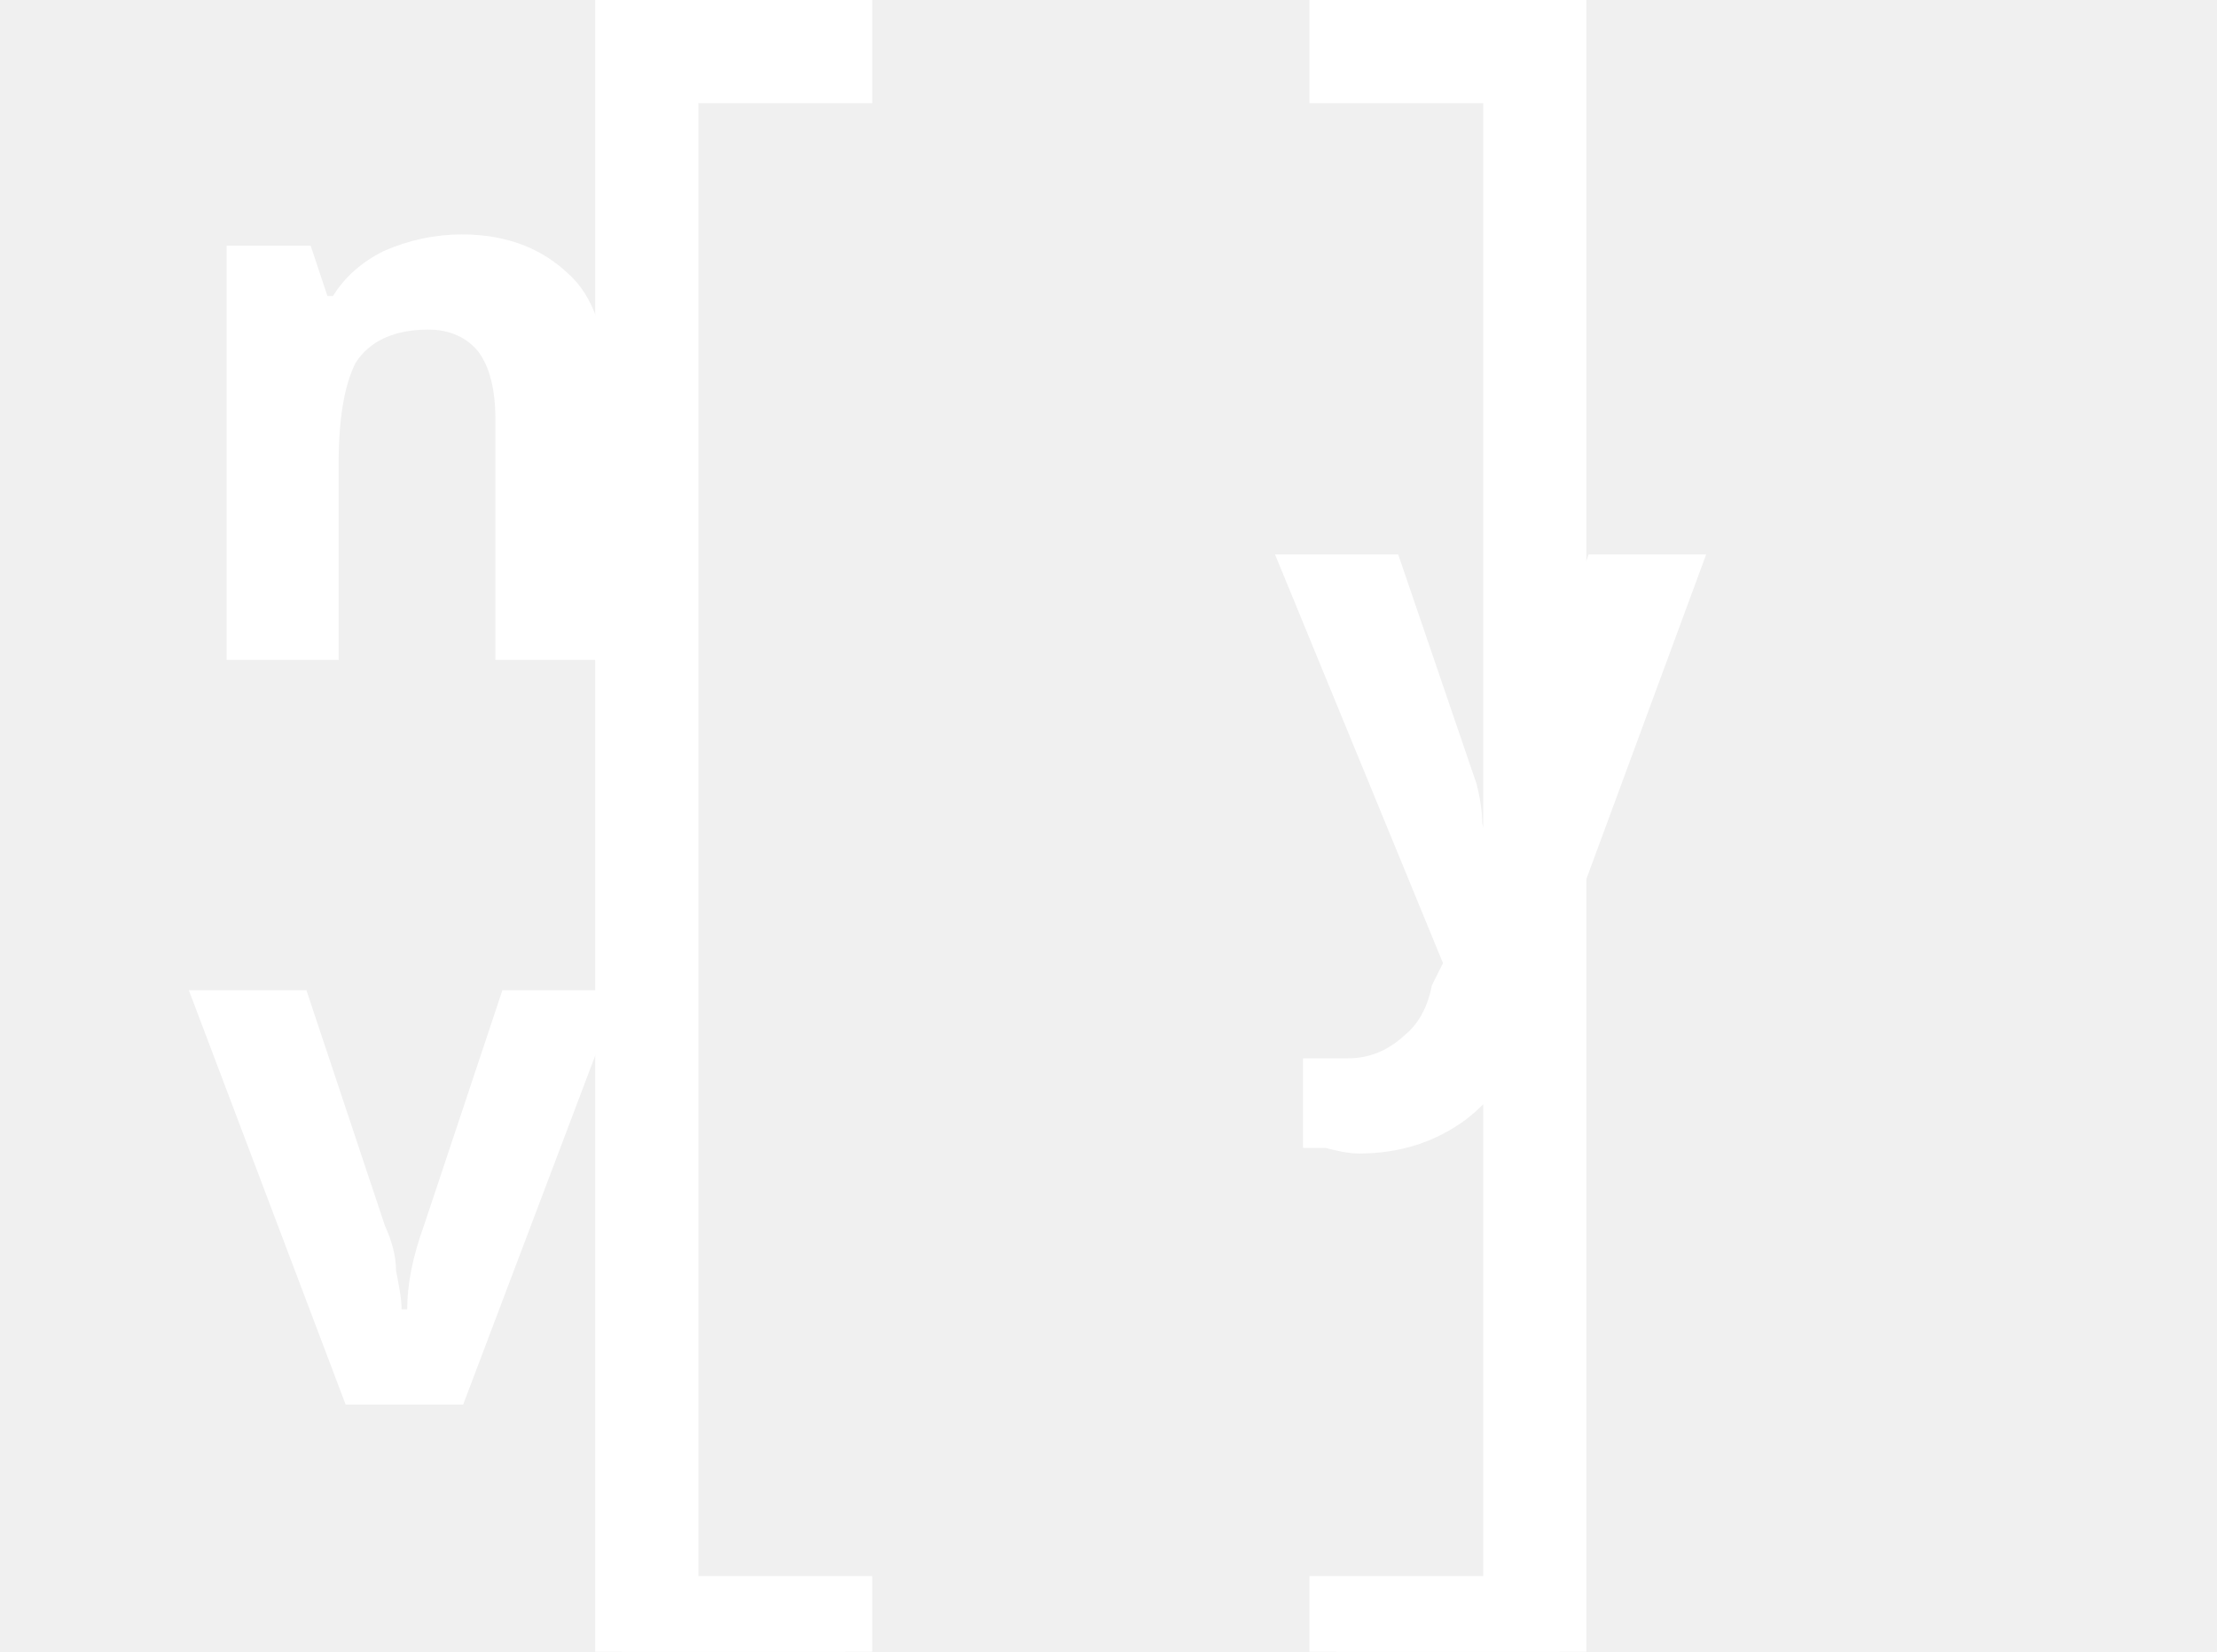
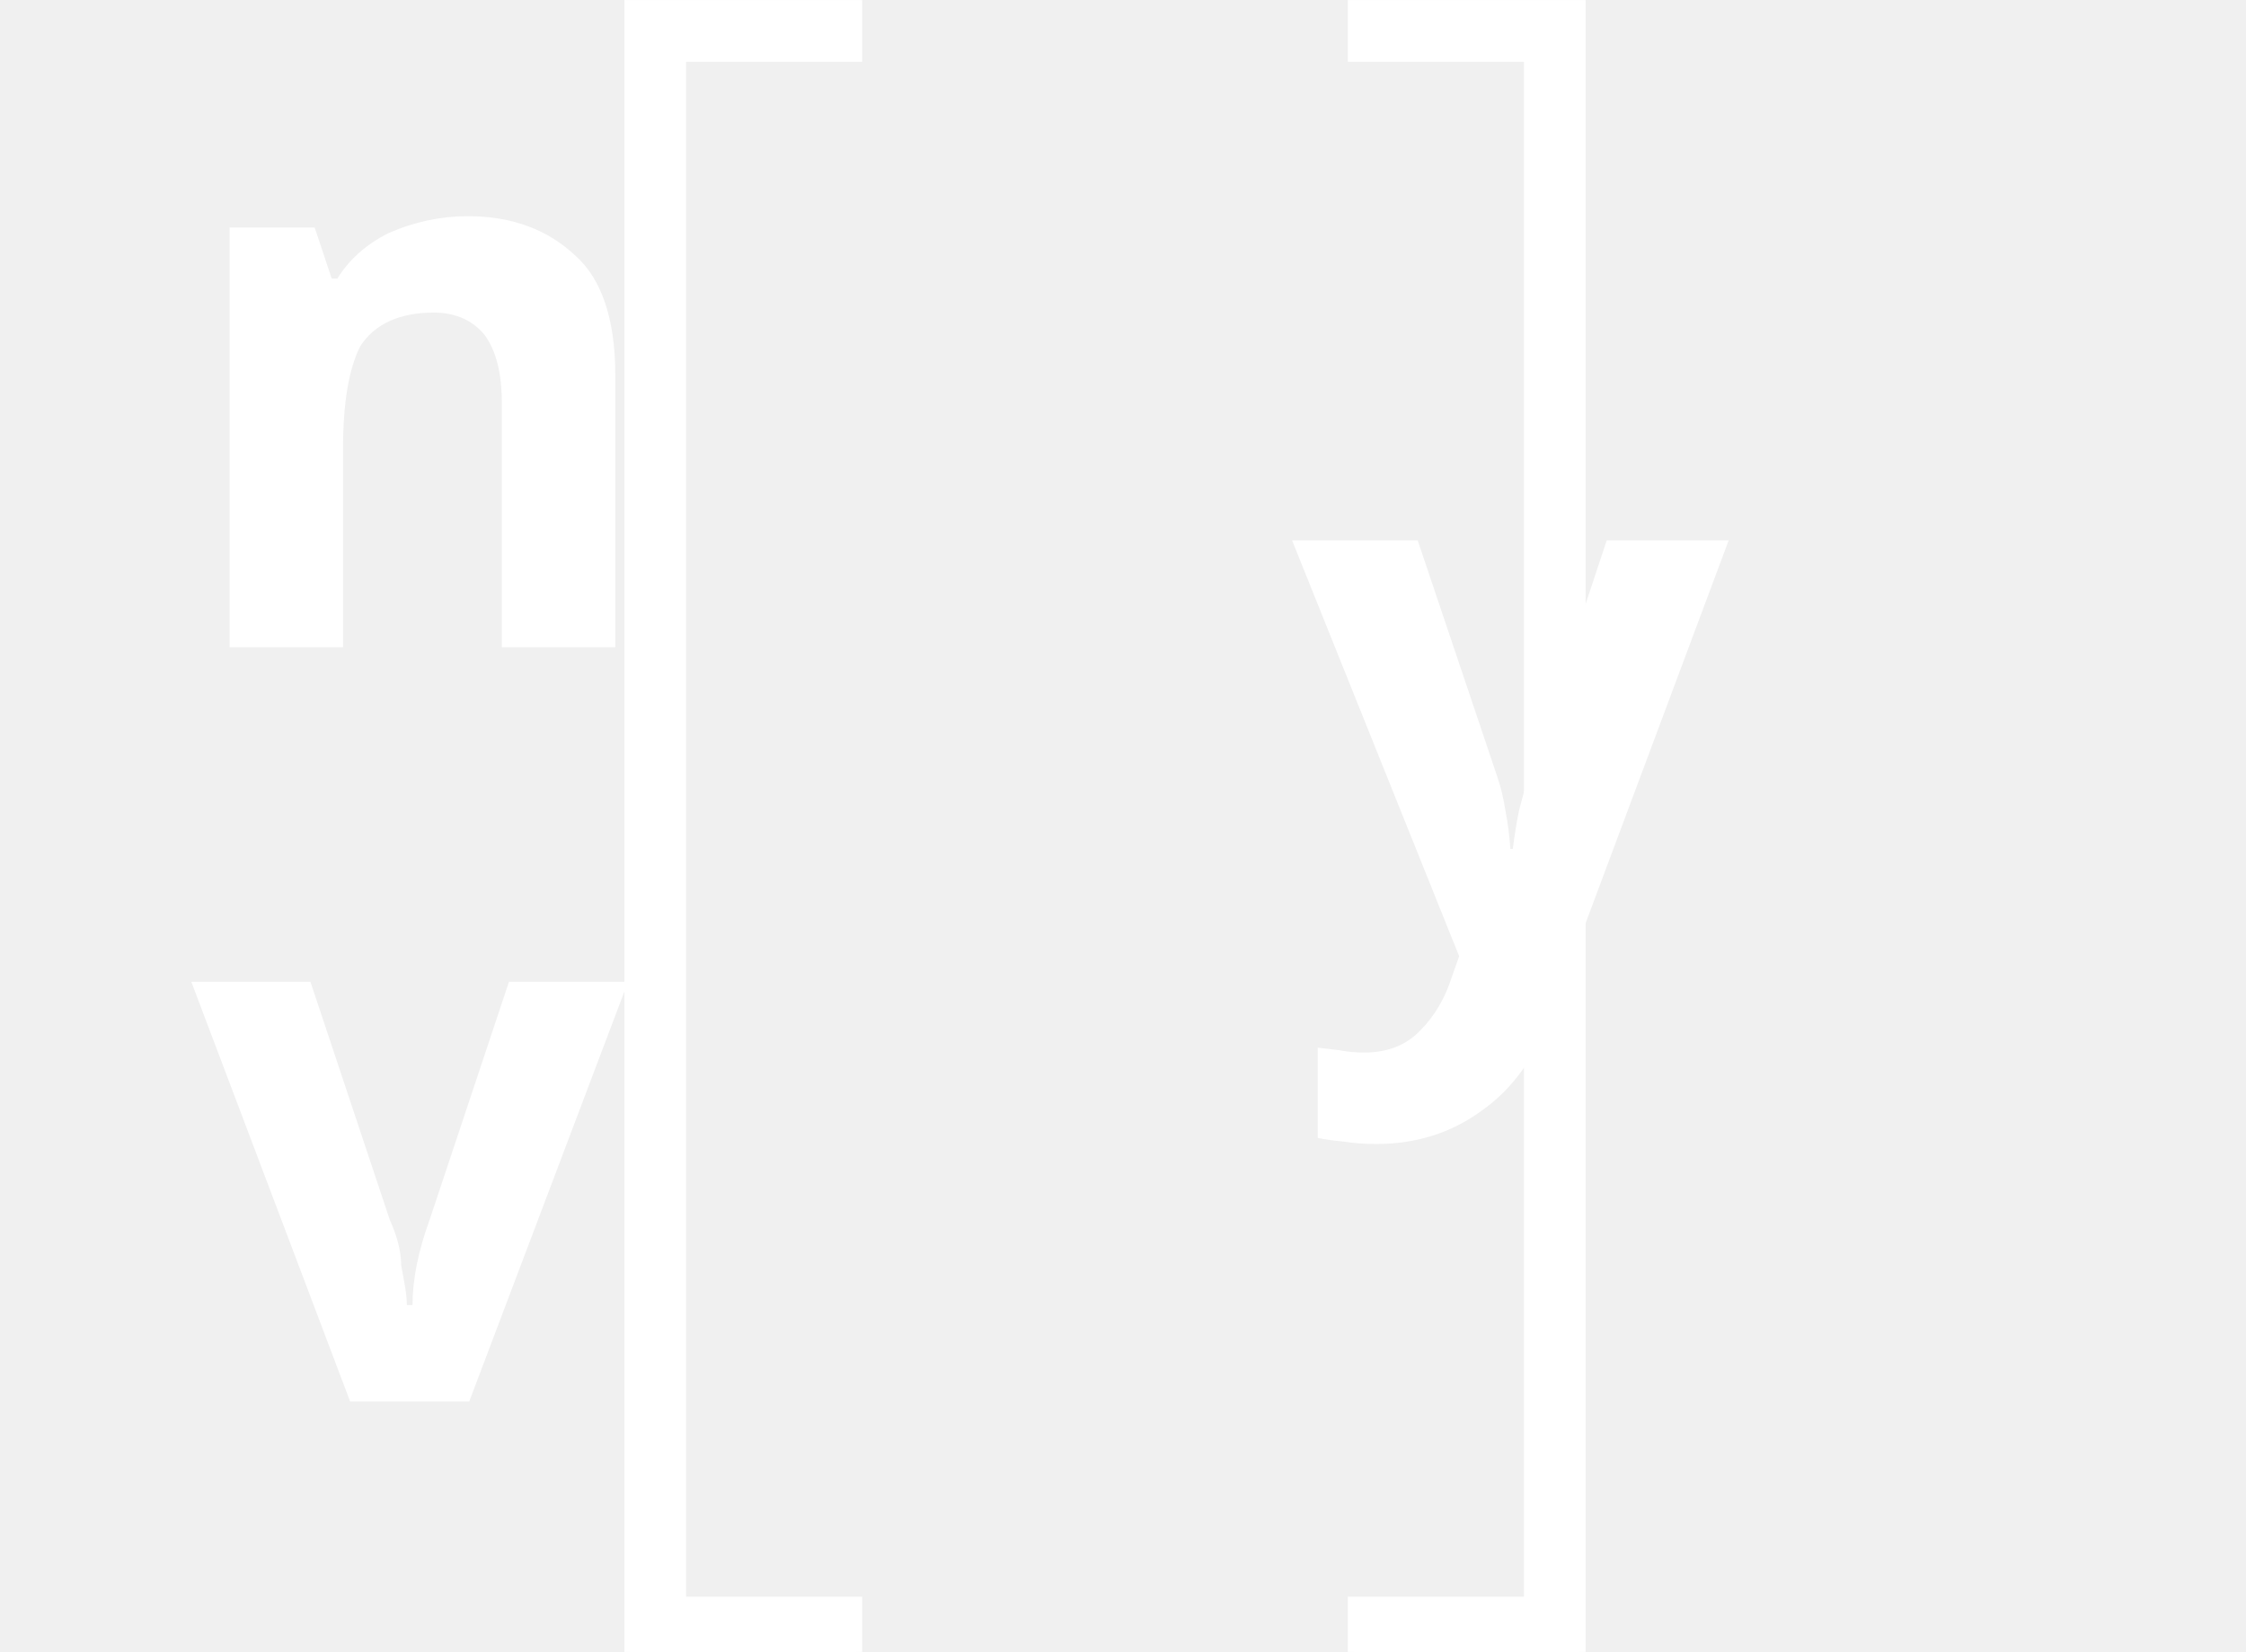
- <svg xmlns="http://www.w3.org/2000/svg" width="6.187mm" height="4.61mm" viewBox="0 0 6.187 4.61" version="1.1" id="svg5">
+ <svg xmlns="http://www.w3.org/2000/svg" width="108.76" height="80" viewBox="0 0 28.776 21.167" version="1.1" id="svg5">
  <defs id="defs2">
    <clipPath id="clipPath5822-3-3">
      <path d="M 6,0 H 9 V 14.348 H 6 Z m 0,0" id="path7357-6-2" />
    </clipPath>
    <clipPath id="clipPath6219-7-0">
      <path d="m 13,0 h 3 v 14.348 h -3 z m 0,0" id="path507-5-6" />
    </clipPath>
  </defs>
-   <g id="layer1" transform="translate(-119.7894,-28.03849)">
-     <text xml:space="preserve" style="font-weight:500;font-size:2.117px;font-family:Gulliver;-inkscape-font-specification:'Gulliver Medium';text-align:center;text-anchor:middle;fill:#ffffff;fill-opacity:1;stroke:#deab52;stroke-width:0.1;stroke-linecap:round;stroke-opacity:0.937;stop-color:#000000" x="120.389" y="30.759" id="text6944-1">
-       <tspan id="tspan6942-5" style="font-style:normal;font-variant:normal;font-weight:bold;font-stretch:normal;font-family:Montserrat;-inkscape-font-specification:'Montserrat Bold';fill:#ffffff;fill-opacity:1;stroke:none;stroke-width:0.1" x="120.389" y="30.759">e</tspan>
+   <g id="layer1" transform="translate(-119.7894,-28.23188)">
+     <text xml:space="preserve" style="font-weight:500;font-size:9.844px;font-family:Gulliver;-inkscape-font-specification:'Gulliver Medium';text-align:center;text-anchor:middle;fill:#ffffff;fill-opacity:1;stroke:#deab52;stroke-width:0.1;stroke-linecap:round;stroke-opacity:0.937;stop-color:#000000" x="122.58" y="40.611" id="text6944-1">
+       <tspan id="tspan6942-5" style="font-style:normal;font-variant:normal;font-weight:bold;font-stretch:normal;font-family:Montserrat;-inkscape-font-specification:'Montserrat Bold';fill:#ffffff;fill-opacity:1;stroke:none;stroke-width:0.1" x="122.58" y="40.611">e</tspan>
    </text>
-     <g clip-path="url(#clipPath5822-3-3)" clip-rule="nonzero" id="g44-9-4" transform="matrix(0.352778,0,0,0.352778,119.2225,27.58675)" style="stroke:#ffffff;stroke-width:0.425;stroke-opacity:1;fill:#ffffff;fill-opacity:1">
-       <g style="fill:#ffffff;fill-opacity:1;stroke:#ffffff;stroke-width:0.425;stroke-opacity:1" id="g572-1-7">
-         <g id="g570-2-6" transform="translate(4.794,0.29)" style="stroke:#ffffff;stroke-width:0.425;stroke-opacity:1;fill:#ffffff;fill-opacity:1">
-           <path style="stroke:#ffffff;stroke-width:0.425;stroke-opacity:1;fill:#ffffff;fill-opacity:1" d="M 1.734,14.062 H 3.5 V 13.672 H 2.125 V 1.594 H 3.5 V 1.203 H 1.734 Z" id="path73-7-5" />
+     <g clip-path="url(#clipPath5822-3-3)" clip-rule="nonzero" id="g44-9-4" transform="matrix(1.640721,0,0,1.640721,117.1527,25.85805)" style="fill:#ffffff;stroke:#ffffff;stroke-width:0.091;stroke-opacity:1">
+       <g style="fill:#ffffff;fill-opacity:1;stroke:#ffffff;stroke-width:0.091;stroke-opacity:1" id="g572-1-7">
+         <g id="g570-2-6" transform="translate(4.794,0.29)" style="fill:#ffffff;stroke:#ffffff;stroke-width:0.091;stroke-opacity:1">
+           <path style="fill:#ffffff;stroke:#ffffff;stroke-width:0.091;stroke-opacity:1" d="M 1.734,14.062 H 3.5 V 13.672 H 2.125 V 1.594 H 3.5 V 1.203 H 1.734 Z" id="path73-7-5" />
        </g>
      </g>
    </g>
-     <g clip-path="url(#clipPath6219-7-0)" clip-rule="nonzero" id="g58-2-6" transform="matrix(0.352778,0,0,0.352778,118.8445,27.58675)" style="stroke:#ffffff;stroke-width:0.425;stroke-opacity:1;fill:#ffffff;fill-opacity:1">
-       <g style="fill:#ffffff;fill-opacity:1;stroke:#ffffff;stroke-width:0.425;stroke-opacity:1" id="g56-6-9">
-         <g id="use54-1-3" transform="translate(13.077,0.29)" style="stroke:#ffffff;stroke-width:0.425;stroke-opacity:1;fill:#ffffff;fill-opacity:1">
-           <path style="stroke:#ffffff;stroke-width:0.425;stroke-opacity:1;fill:#ffffff;fill-opacity:1" d="m 1.547,13.672 h -1.375 V 14.062 H 1.938 V 1.203 H 0.172 v 0.391 h 1.375 z" id="path85-8-7" />
+     <g clip-path="url(#clipPath6219-7-0)" clip-rule="nonzero" id="g58-2-6" transform="matrix(1.640721,0,0,1.640721,115.3947,25.85805)" style="fill:#ffffff;stroke:#ffffff;stroke-width:0.091;stroke-opacity:1">
+       <g style="fill:#ffffff;fill-opacity:1;stroke:#ffffff;stroke-width:0.091;stroke-opacity:1" id="g56-6-9">
+         <g id="use54-1-3" transform="translate(13.077,0.29)" style="fill:#ffffff;stroke:#ffffff;stroke-width:0.091;stroke-opacity:1">
+           <path style="fill:#ffffff;stroke:#ffffff;stroke-width:0.091;stroke-opacity:1" d="m 1.547,13.672 h -1.375 V 14.062 H 1.938 V 1.203 H 0.172 v 0.391 h 1.375 z" id="path85-8-7" />
        </g>
      </g>
    </g>
-     <g id="g7488" transform="translate(0,-0.04164856)" style="fill:#ffffff;fill-opacity:1">
-       <text xml:space="preserve" style="font-style:normal;font-variant:normal;font-weight:bold;font-stretch:normal;font-size:2.117px;font-family:Montserrat;-inkscape-font-specification:'Montserrat Bold';text-align:center;text-anchor:middle;fill:#ffffff;fill-opacity:1;stroke:none;stroke-width:0.1;stroke-linecap:round;stroke-opacity:0.937;stop-color:#000000" x="122.873" y="29.923" id="text7100-4">
-         <tspan id="tspan7098-5" style="fill:#ffffff;fill-opacity:1;stroke-width:0.1" x="122.873" y="29.923">n</tspan>
+     <g id="g7488" transform="matrix(4.650859,0,0,4.650859,-437.3342,-102.6377)" style="fill:#ffffff;stroke-width:0.215">
+       <text xml:space="preserve" style="font-style:normal;font-variant:normal;font-weight:bold;font-stretch:normal;font-size:2.117px;font-family:Montserrat;-inkscape-font-specification:'Montserrat Bold';text-align:center;text-anchor:middle;fill:#ffffff;fill-opacity:1;stroke:none;stroke-width:0.022;stroke-linecap:round;stroke-opacity:0.937;stop-color:#000000" x="122.873" y="29.923" id="text7100-4">
+         <tspan id="tspan7098-5" style="fill:#ffffff;fill-opacity:1;stroke-width:0.022" x="122.873" y="29.923">n</tspan>
      </text>
-       <text xml:space="preserve" style="font-style:normal;font-variant:normal;font-weight:bold;font-stretch:normal;font-size:2.117px;font-family:Montserrat;-inkscape-font-specification:'Montserrat Bold';text-align:center;text-anchor:middle;fill:#ffffff;fill-opacity:1;stroke:none;stroke-width:0.1;stroke-linecap:round;stroke-opacity:0.937;stop-color:#000000" x="122.848" y="32.003" id="text7104-2">
-         <tspan id="tspan7102-5" style="fill:#ffffff;fill-opacity:1;stroke-width:0.1" x="122.848" y="32.003">v</tspan>
+       <text xml:space="preserve" style="font-style:normal;font-variant:normal;font-weight:bold;font-stretch:normal;font-size:2.117px;font-family:Montserrat;-inkscape-font-specification:'Montserrat Bold';text-align:center;text-anchor:middle;fill:#ffffff;fill-opacity:1;stroke:none;stroke-width:0.022;stroke-linecap:round;stroke-opacity:0.937;stop-color:#000000" x="122.848" y="32.003" id="text7104-2">
+         <tspan id="tspan7102-5" style="fill:#ffffff;fill-opacity:1;stroke-width:0.022" x="122.848" y="32.003">v</tspan>
      </text>
    </g>
-     <text xml:space="preserve" style="font-style:normal;font-variant:normal;font-weight:bold;font-stretch:normal;font-size:2.117px;font-family:Montserrat;-inkscape-font-specification:'Montserrat Bold';text-align:center;text-anchor:middle;fill:#ffffff;fill-opacity:1;stroke:none;stroke-width:0.1;stroke-linecap:round;stroke-opacity:0.937;stop-color:#000000" x="125.327" y="30.742" id="text7108-4">
-       <tspan id="tspan7106-7" style="fill:#ffffff;fill-opacity:1;stroke-width:0.1" x="125.327" y="30.742">y</tspan>
+     <text xml:space="preserve" style="font-style:normal;font-variant:normal;font-weight:bold;font-stretch:normal;font-size:9.844px;font-family:Montserrat;-inkscape-font-specification:'Montserrat Bold';text-align:center;text-anchor:middle;fill:#ffffff;fill-opacity:1;stroke:none;stroke-width:0.1;stroke-linecap:round;stroke-opacity:0.937;stop-color:#000000" x="145.543" y="40.533" id="text7108-4">
+       <tspan id="tspan7106-7" style="fill:#ffffff;fill-opacity:1;stroke-width:0.1" x="145.543" y="40.533">y</tspan>
    </text>
  </g>
</svg>
